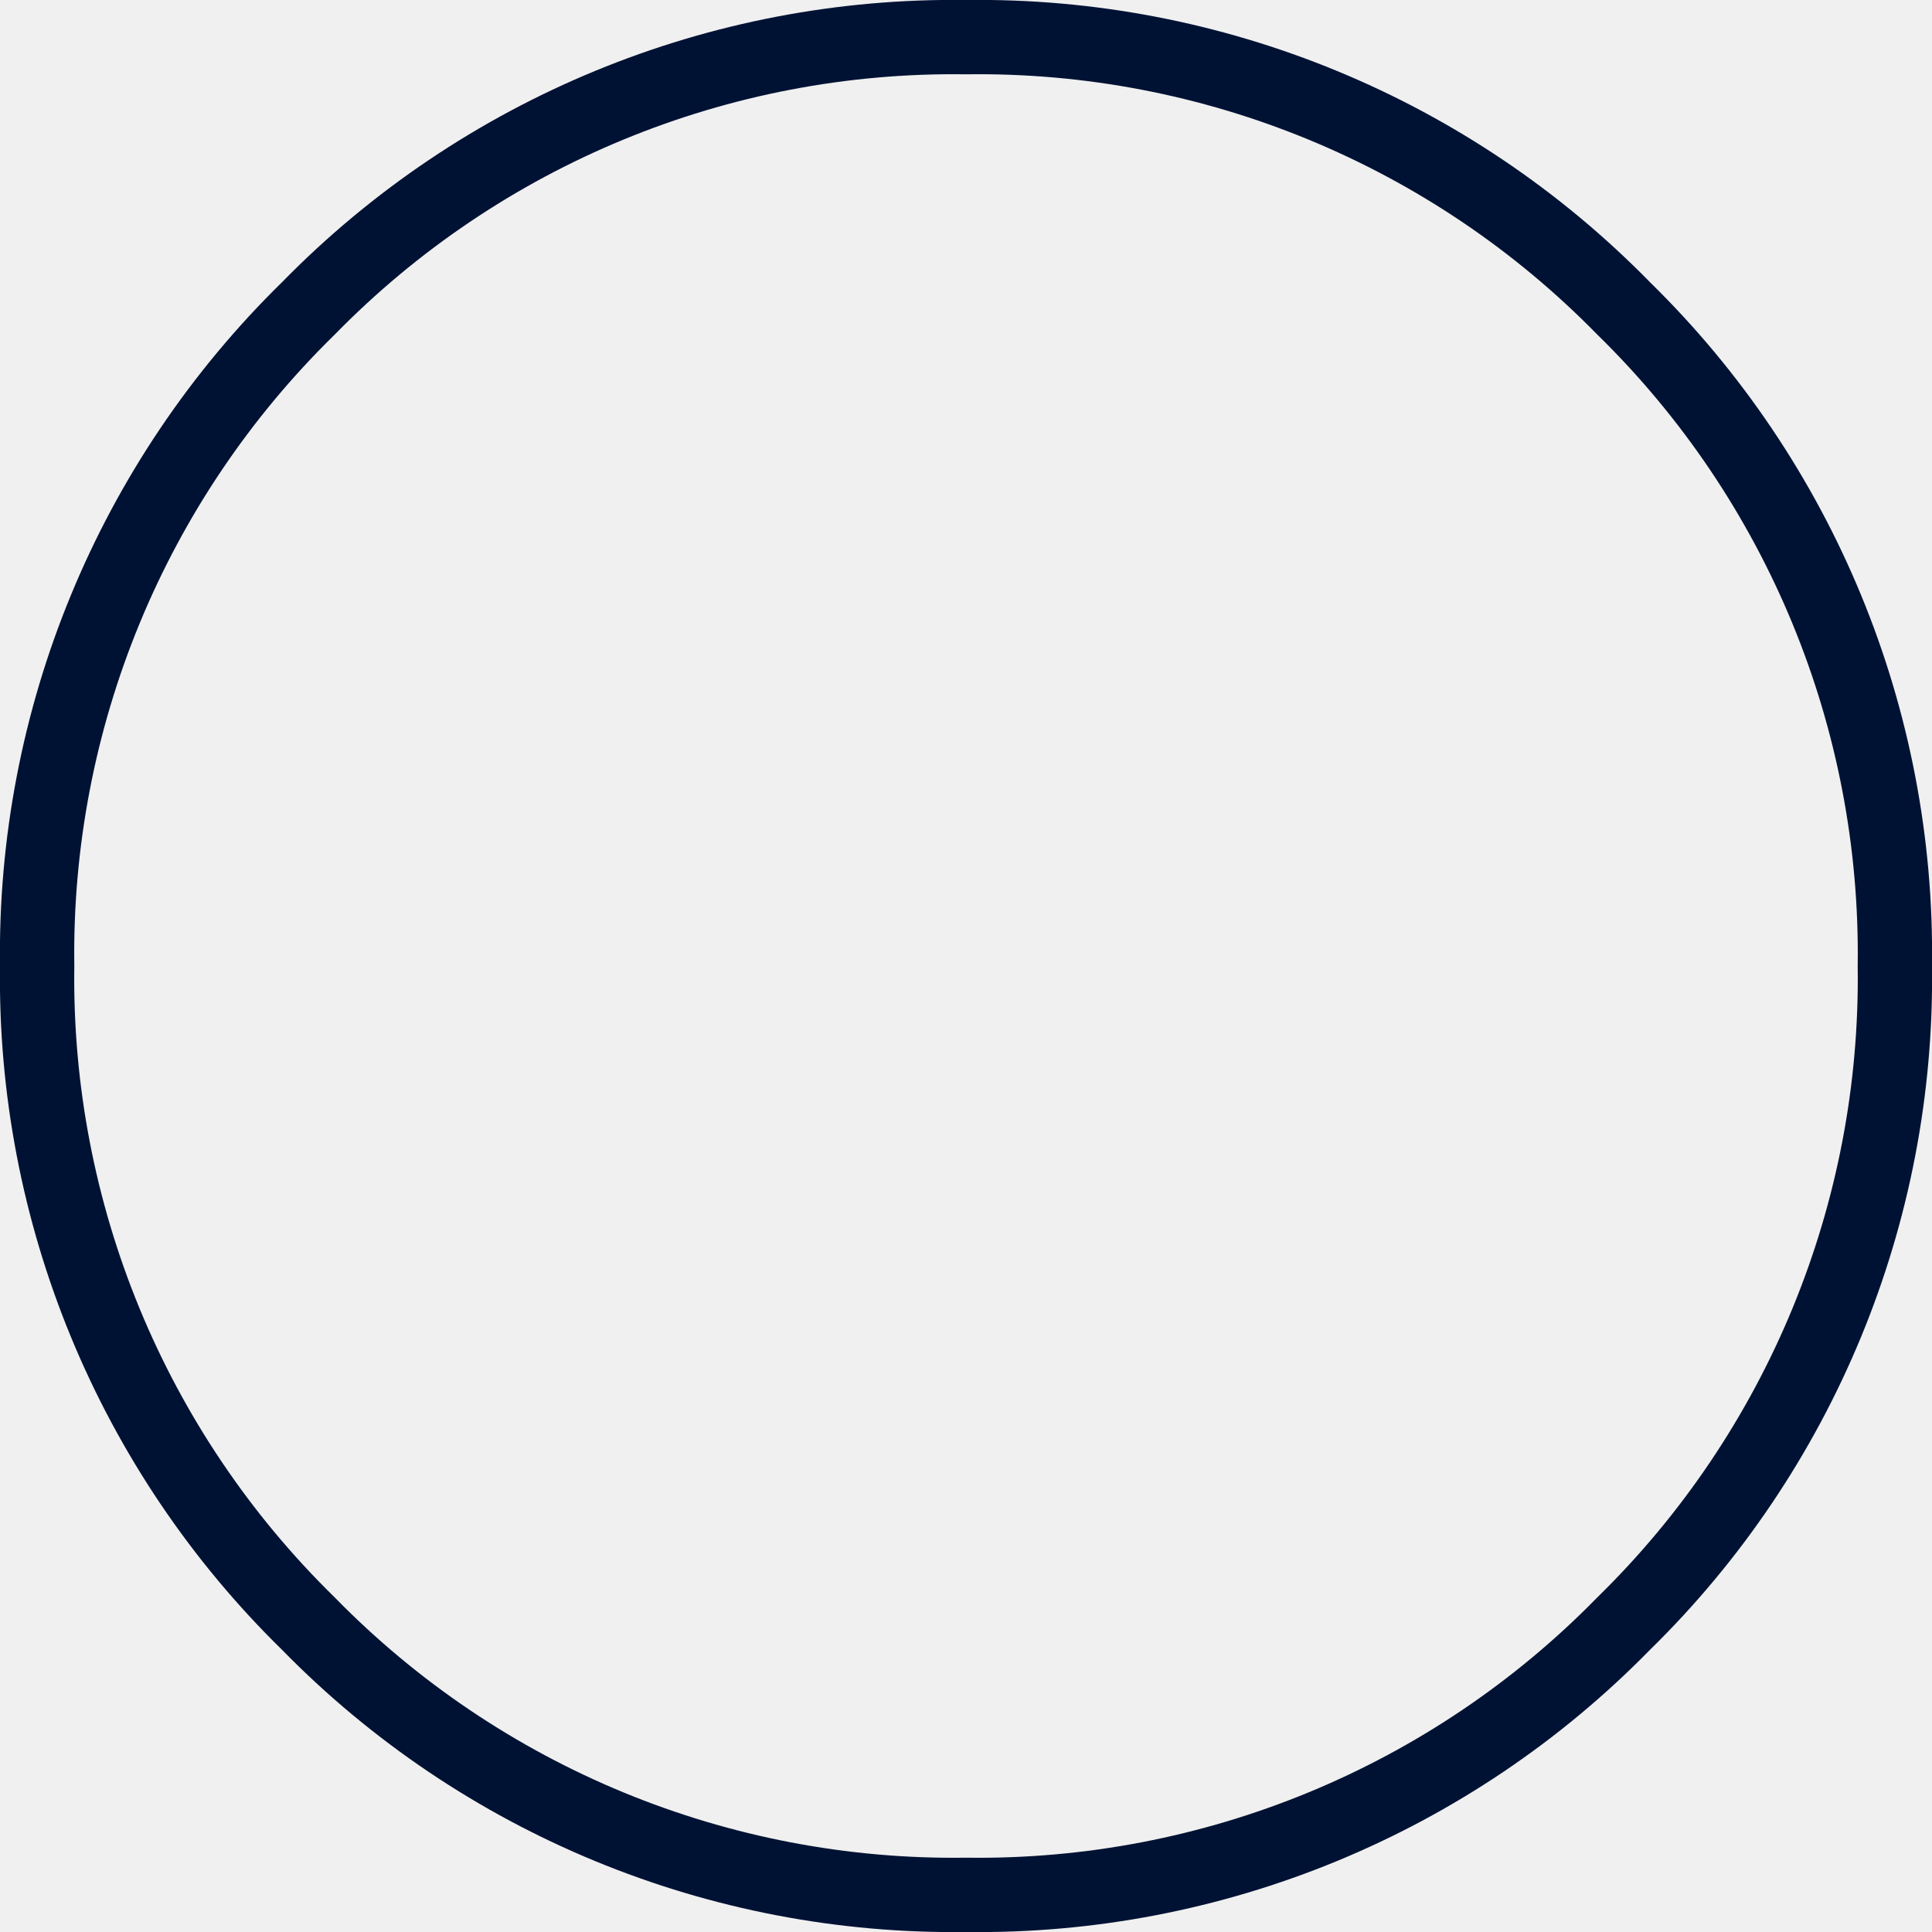
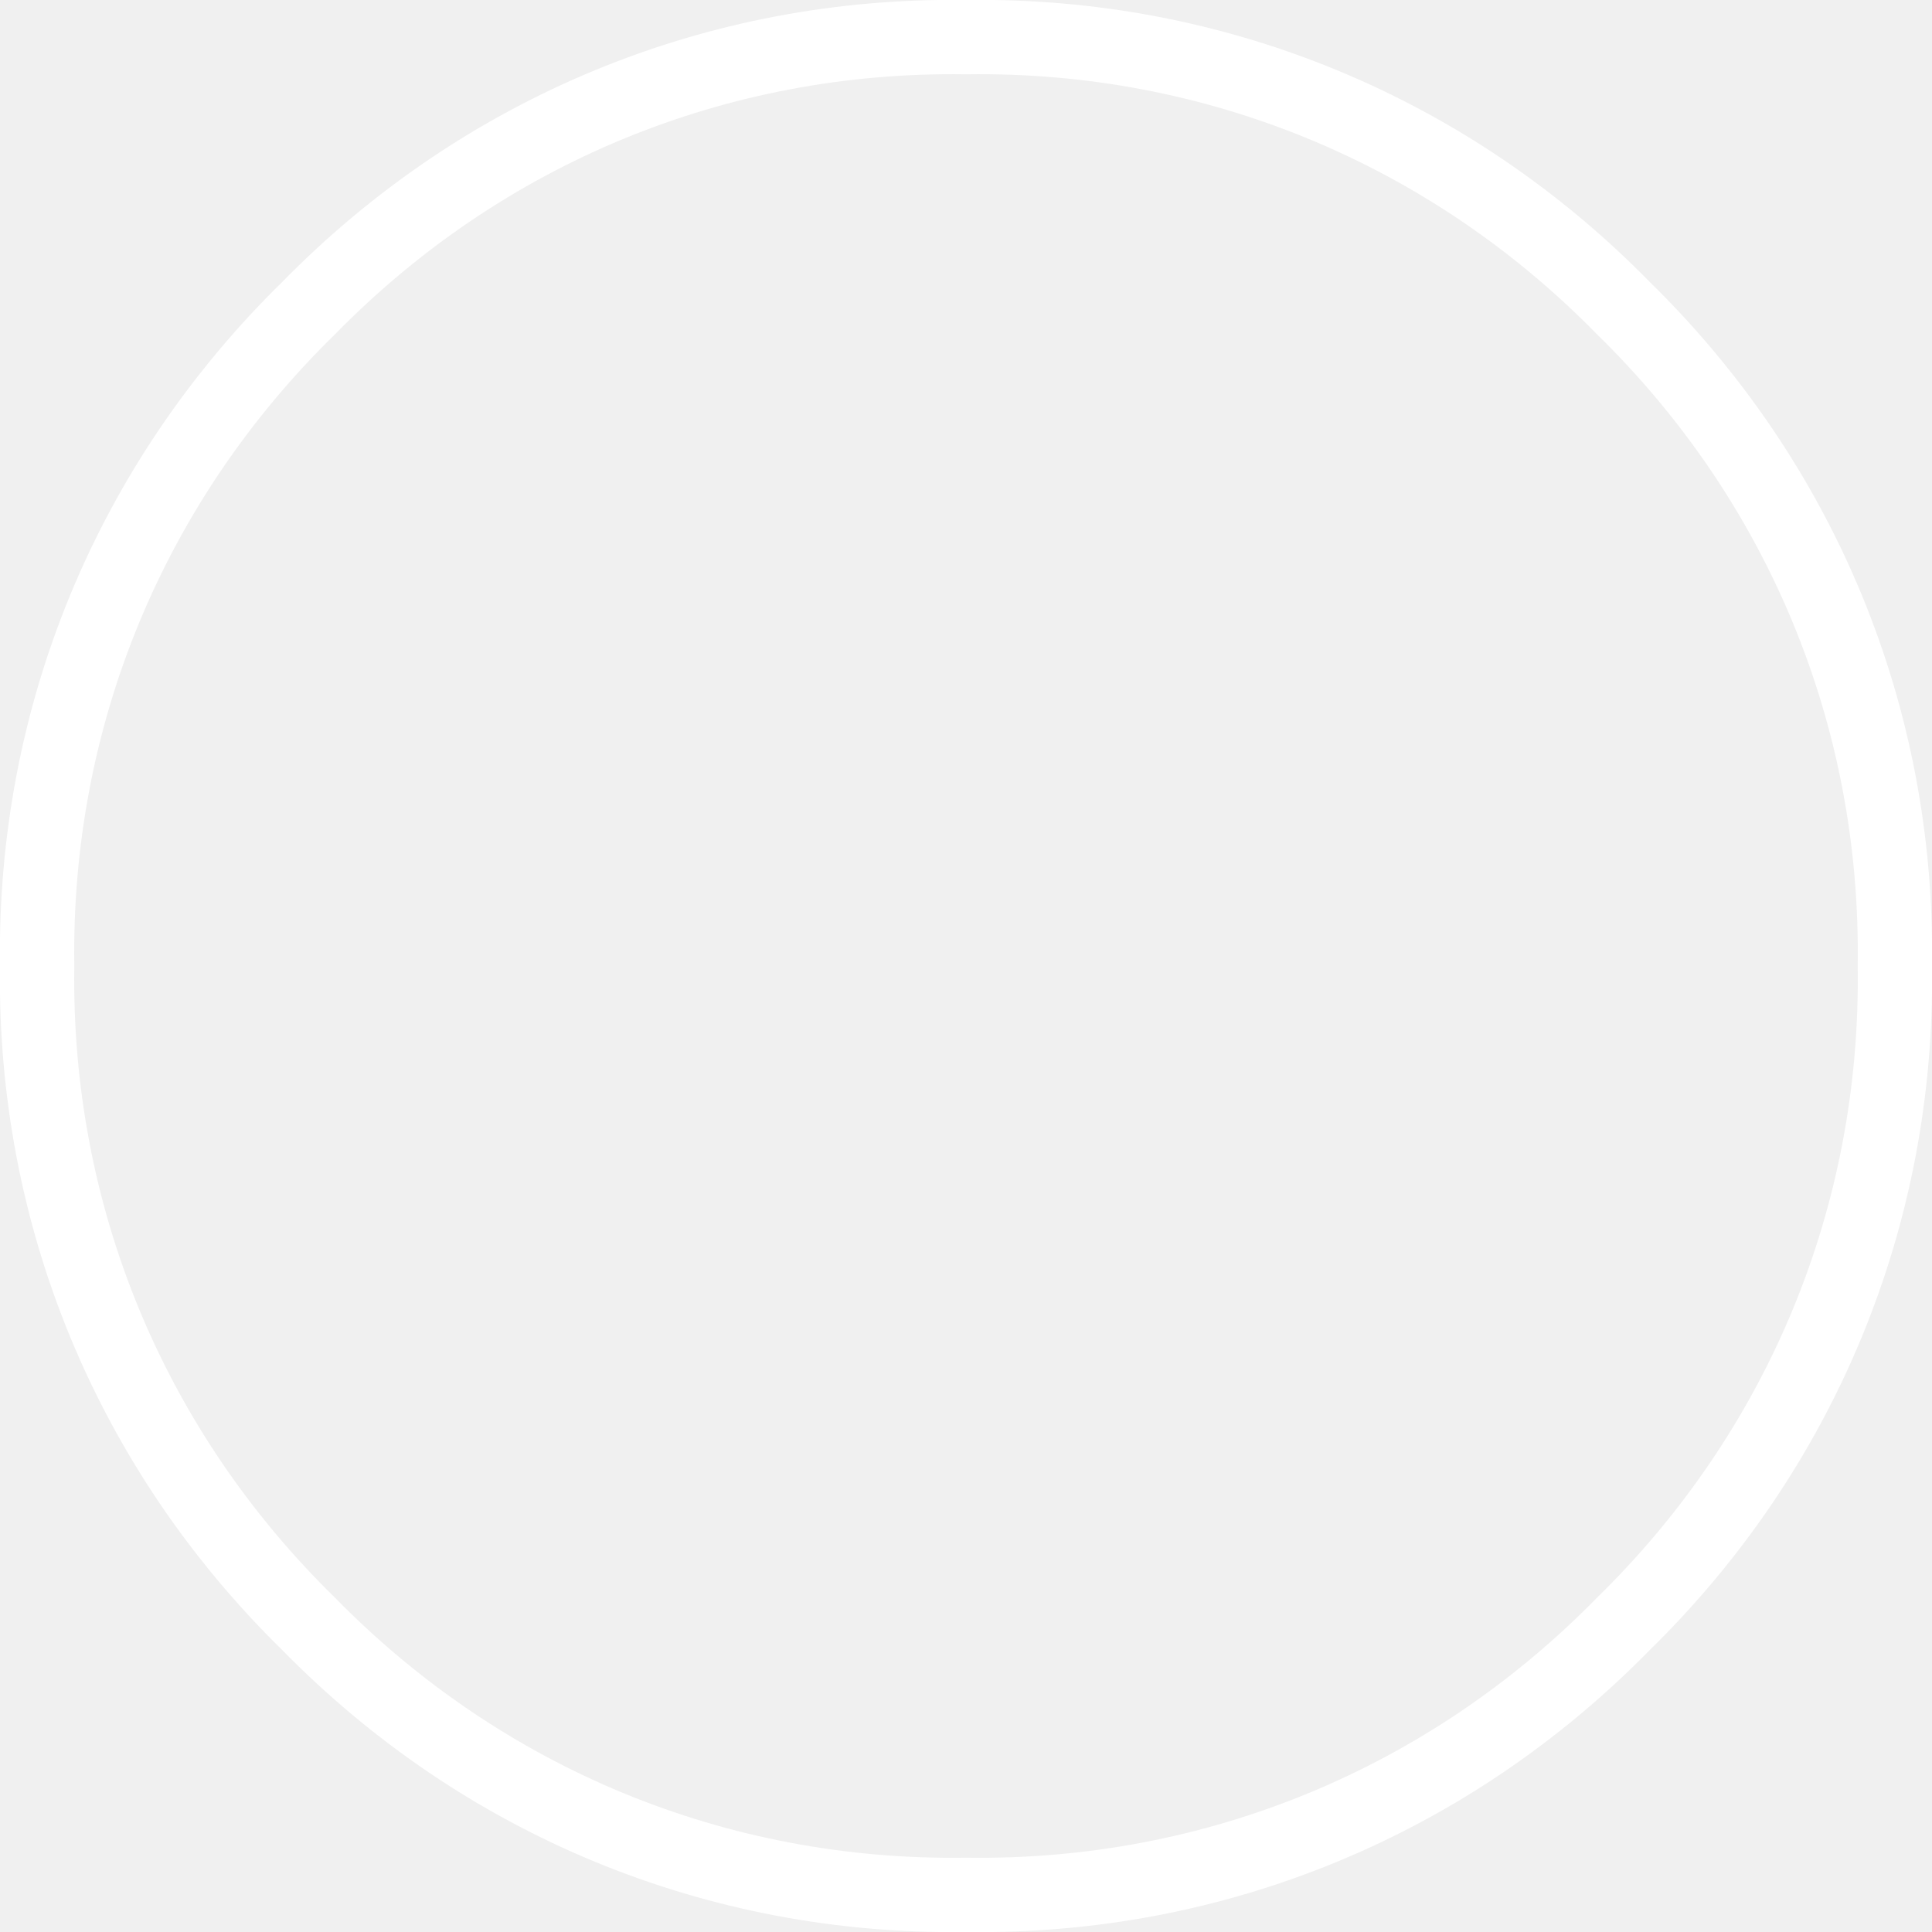
- <svg xmlns="http://www.w3.org/2000/svg" viewBox="0 0 52 52">
-   <defs>
-     <style>.cls-1{fill:none;stroke:#001234;stroke-linecap:round;stroke-linejoin:round;stroke-width:2px;}</style>
-   </defs>
-   <g id="Layer_2" data-name="Layer 2">
-     <g id="Layer_1-2" data-name="Layer 1">
-       <path class="cls-1" d="M43.7,8.3A24.29,24.29,0,0,1,51,26a24.29,24.29,0,0,1-7.3,17.7A24.29,24.29,0,0,1,26,51,24.29,24.29,0,0,1,8.3,43.7,24.29,24.29,0,0,1,1,26,24.29,24.29,0,0,1,8.3,8.3,24.29,24.29,0,0,1,26,1,24.29,24.29,0,0,1,43.7,8.3Z" />
-     </g>
-   </g>
+ <svg xmlns="http://www.w3.org/2000/svg" version="1.1" id="Layer_1" x="0px" y="0px" viewBox="0 0 52 52" style="enable-background:new 0 0 52 52;" xml:space="preserve">
+   <style type="text/css">
+ 	.st0{fill:none;stroke:#FFFFFF;stroke-width:2;stroke-linecap:round;stroke-linejoin:round;}
+ </style>
+   <path class="st0" d="M43.7,8.3c4.8,4.7,7.4,11,7.3,17.7c0.1,6.7-2.5,13-7.3,17.7C39,48.5,32.7,51.1,26,51c-6.7,0.1-13-2.5-17.7-7.3  C3.5,39,0.9,32.7,1,26C0.9,19.3,3.5,13,8.3,8.3C13,3.5,19.3,0.9,26,1C32.7,0.9,39,3.5,43.7,8.3z" />
</svg>
